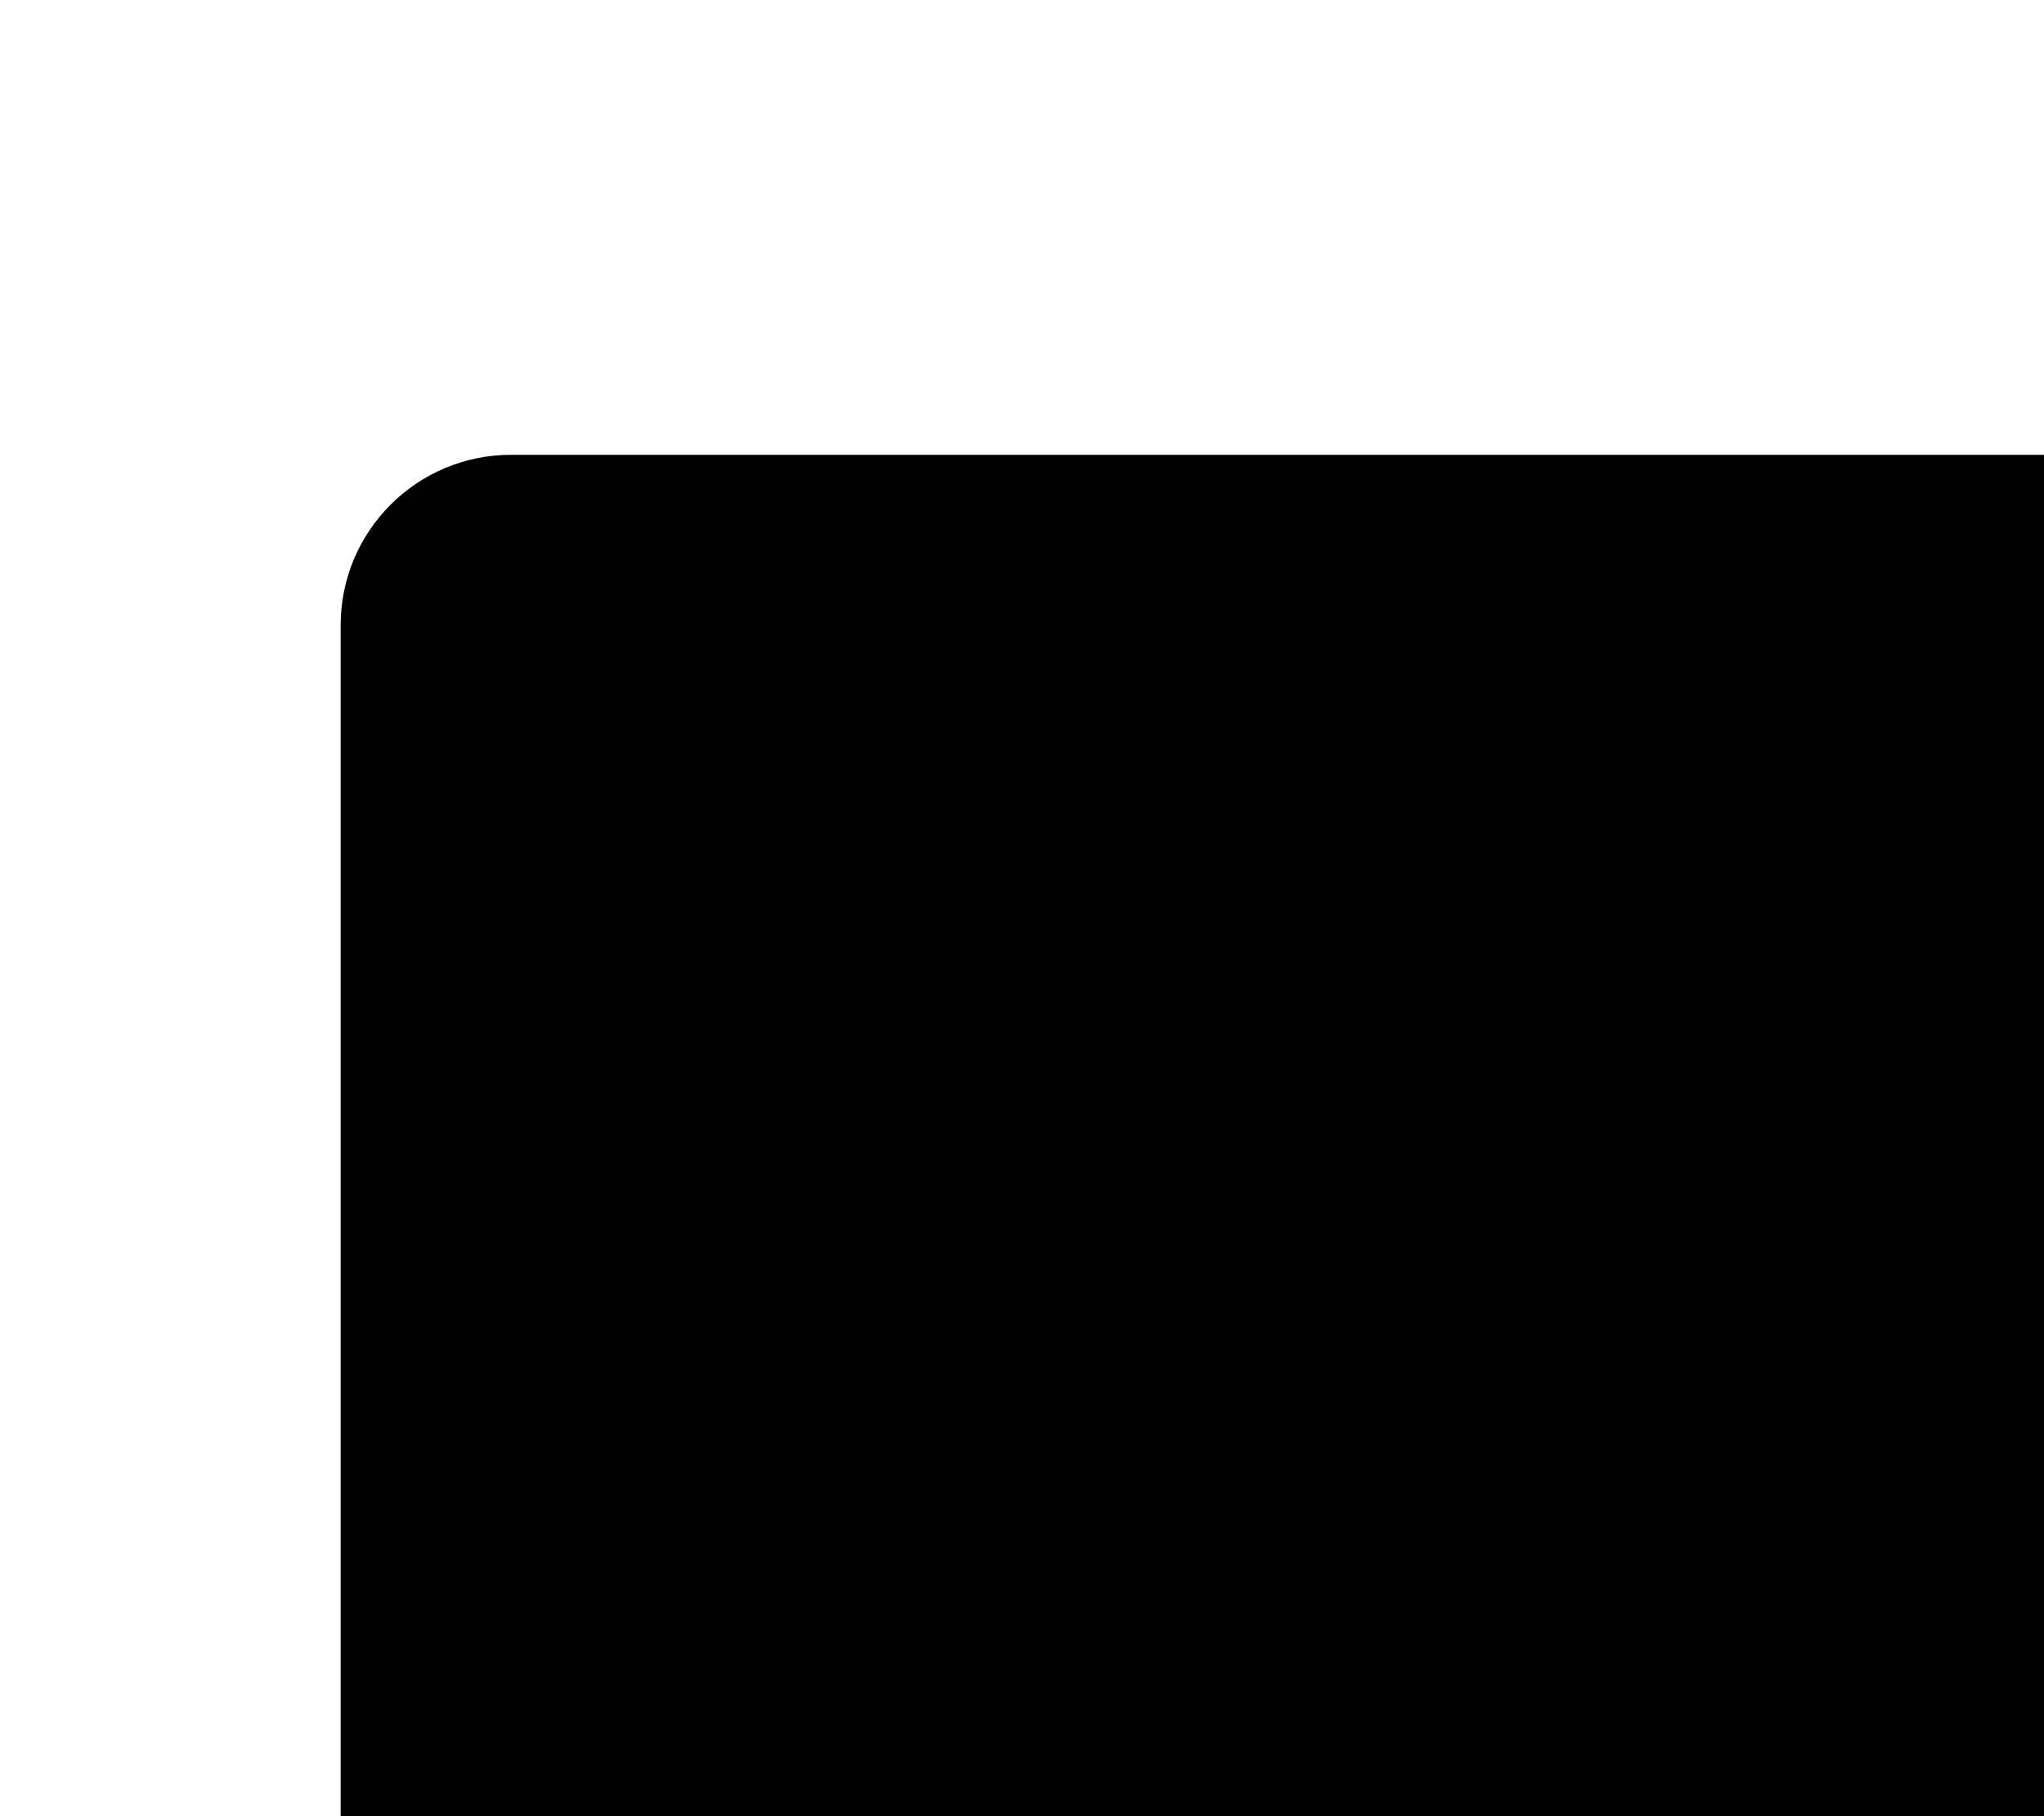
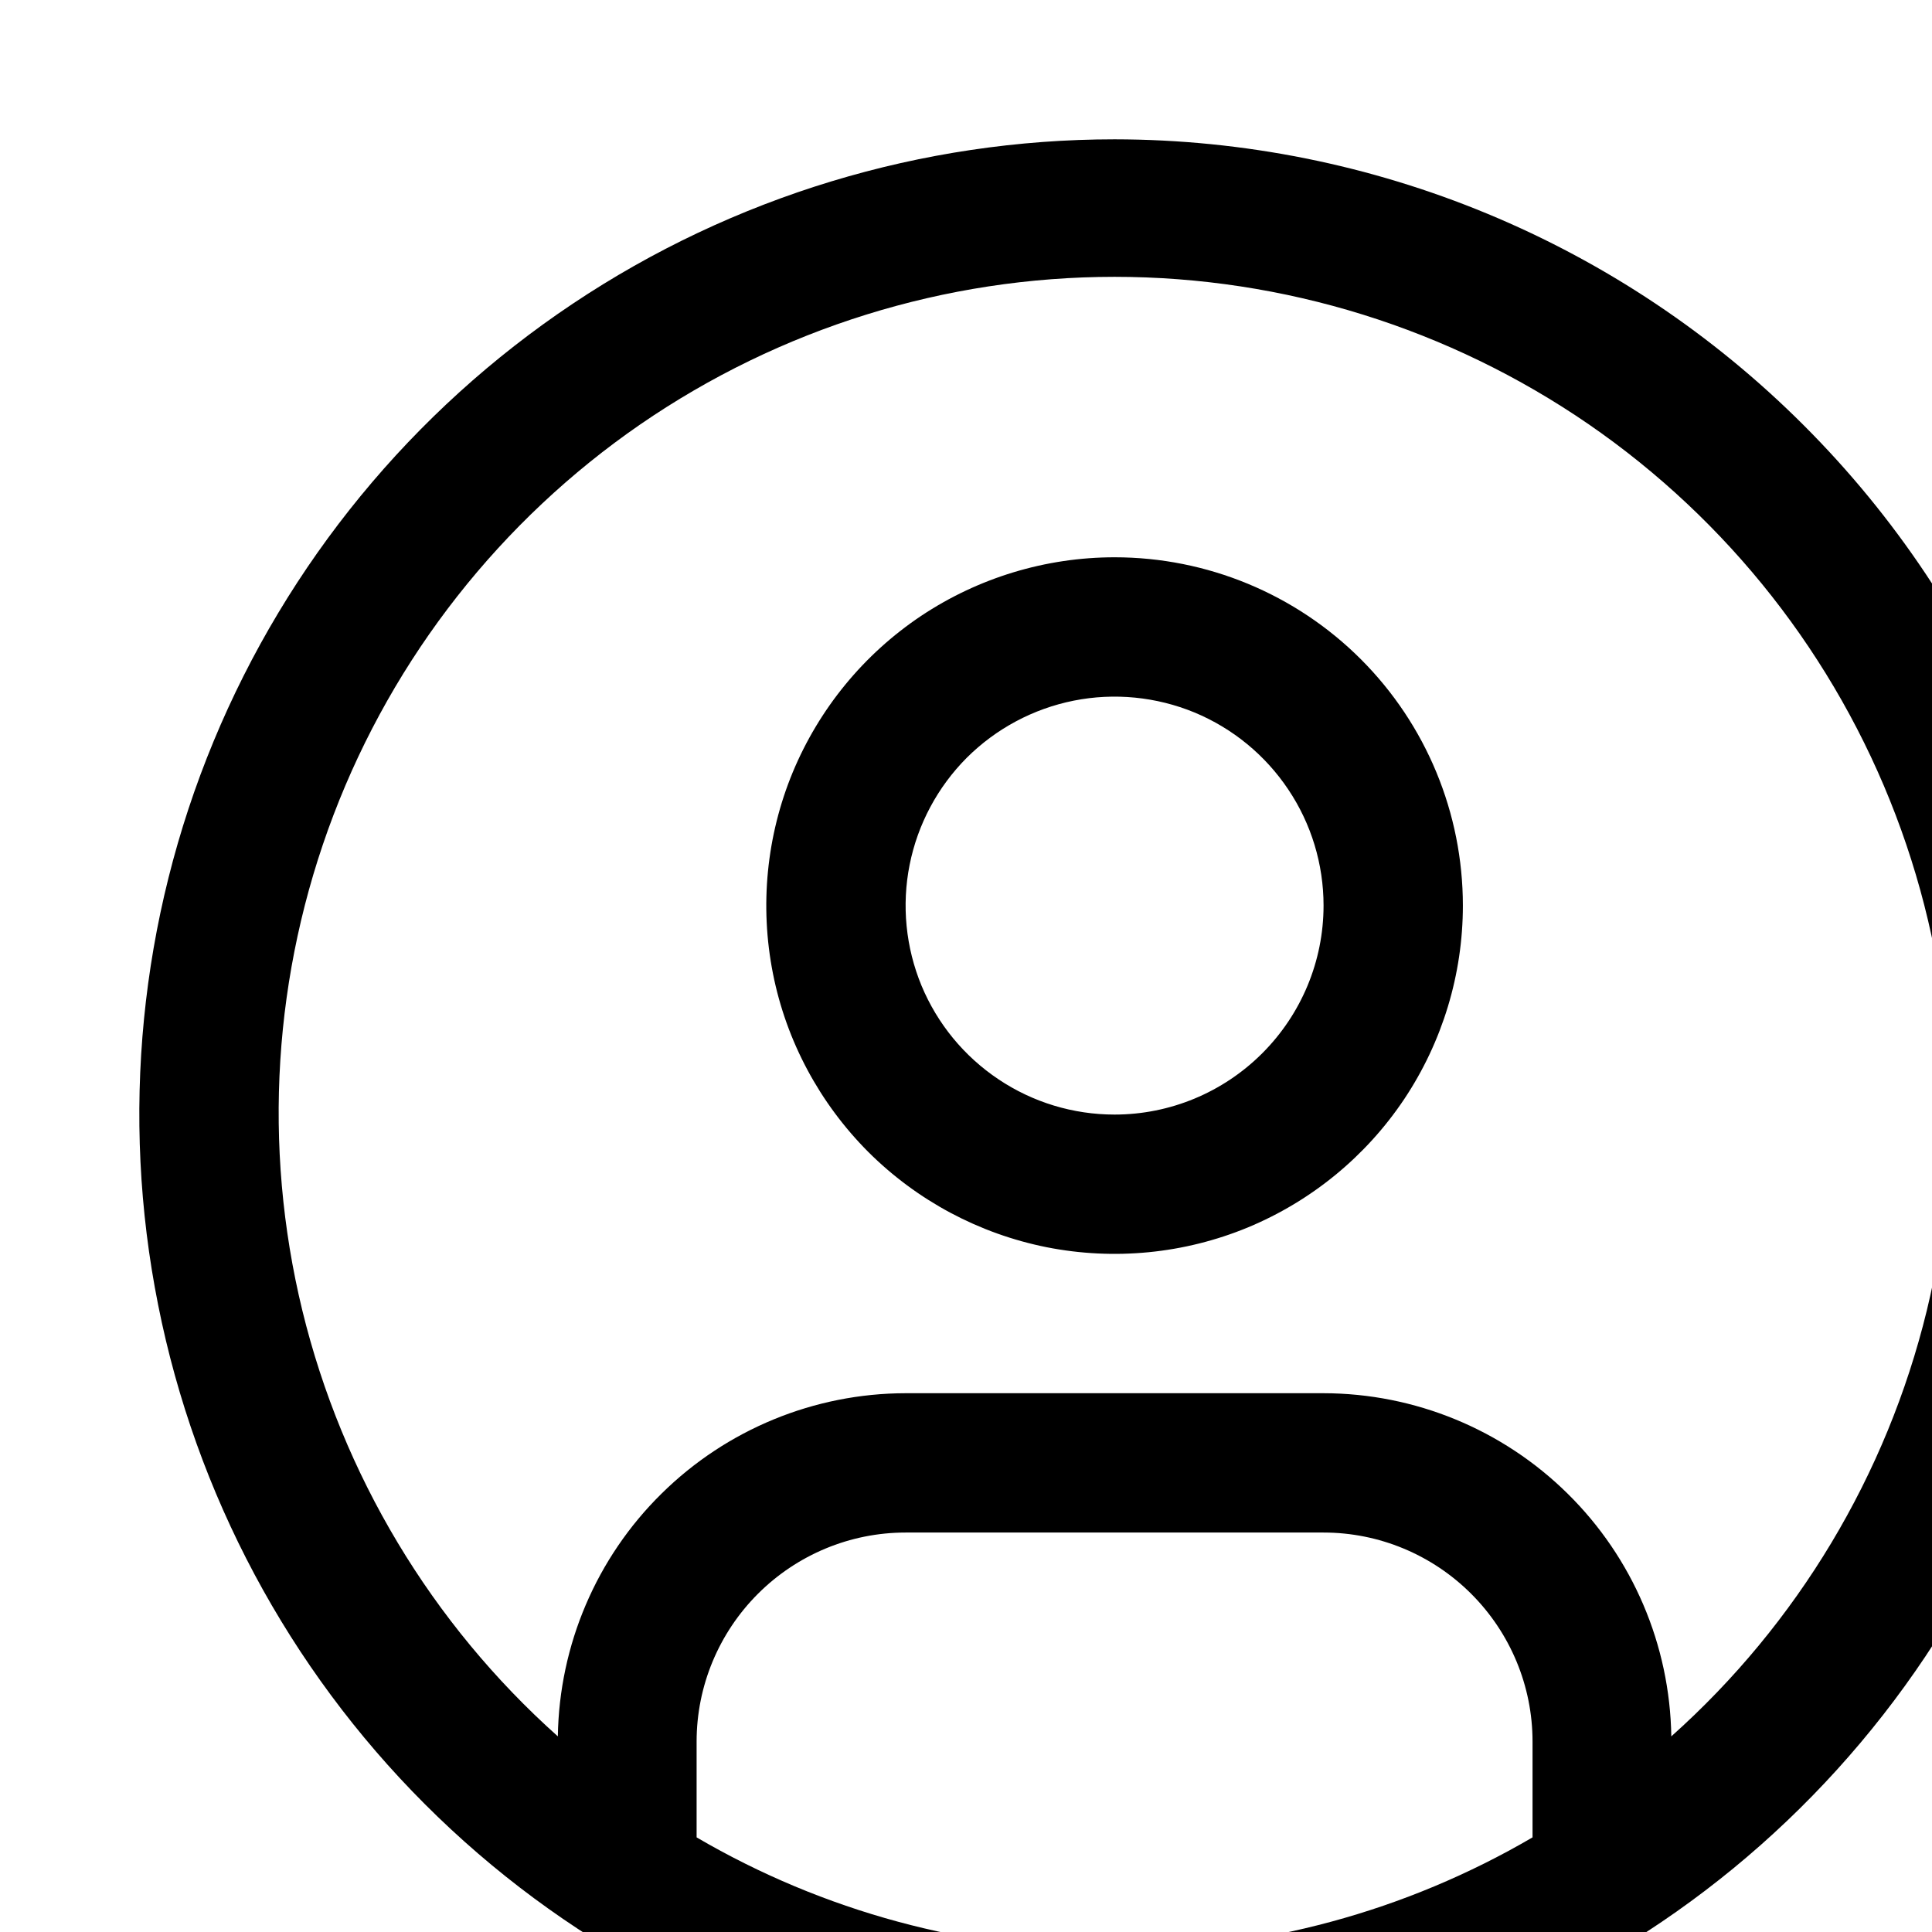
<svg xmlns="http://www.w3.org/2000/svg">
-   <path d="M10 13.33H3a1 1 0 01-1-1V3.67a1 1 0 011-1h10a1 1 0 011 1v5.66" />
-   <path d="M8.67 10.67a2.67 2.67 0 100-5.34 2.67 2.67 0 000 5.34zM14 13.33L10.67 10" />
+   <path d="M8 4C7.506 4 7.022 4.147 6.611 4.421C6.2 4.696 5.88 5.086 5.69 5.543C5.501 6 5.452 6.503 5.548 6.988C5.644 7.473 5.883 7.918 6.232 8.268C6.582 8.617 7.027 8.855 7.512 8.952C7.997 9.048 8.5 8.999 8.957 8.81C9.414 8.62 9.804 8.3 10.079 7.889C10.353 7.478 10.5 6.994 10.5 6.5C10.5 5.837 10.237 5.201 9.768 4.732C9.299 4.263 8.663 4 8 4ZM8 8C7.703 8 7.413 7.912 7.167 7.747C6.92 7.582 6.728 7.348 6.614 7.074C6.501 6.8 6.471 6.498 6.529 6.207C6.587 5.916 6.73 5.649 6.939 5.439C7.149 5.23 7.416 5.087 7.707 5.029C7.998 4.971 8.3 5.001 8.574 5.114C8.848 5.228 9.082 5.42 9.247 5.667C9.412 5.913 9.5 6.203 9.5 6.5C9.5 6.898 9.341 7.279 9.06 7.56C8.779 7.841 8.398 8 8 8Z" />
+   <path d="M8 1C6.616 1 5.262 1.411 4.111 2.18C2.96 2.949 2.063 4.042 1.533 5.321C1.003 6.6 0.864 8.008 1.135 9.366C1.405 10.723 2.071 11.971 3.05 12.95C4.029 13.929 5.277 14.595 6.634 14.866C7.992 15.136 9.4 14.997 10.679 14.467C11.958 13.937 13.051 13.04 13.82 11.889C14.589 10.738 15 9.384 15 8C14.998 6.144 14.26 4.365 12.947 3.053C11.635 1.74 9.856 1.002 8 1ZM5 13.188V12.5C5 12.102 5.159 11.721 5.44 11.44C5.721 11.159 6.102 11 6.5 11H9.5C9.898 11 10.279 11.159 10.56 11.44C10.841 11.721 11 12.102 11 12.5V13.188C10.09 13.72 9.054 14 8 14C6.946 14 5.91 13.72 5 13.188ZM11.996 12.463C11.986 11.807 11.719 11.181 11.252 10.721C10.785 10.26 10.156 10.001 9.5 10H6.5C5.844 10.001 5.215 10.26 4.748 10.721C4.281 11.181 4.014 11.807 4.004 12.463C3.097 11.653 2.458 10.587 2.17 9.406C1.883 8.225 1.961 6.985 2.394 5.849C2.827 4.713 3.595 3.736 4.596 3.046C5.598 2.357 6.784 1.987 8 1.987C9.216 1.987 10.402 2.357 11.404 3.046C12.405 3.736 13.173 4.713 13.606 5.849C14.039 6.985 14.117 8.225 13.83 9.406C13.542 10.587 12.903 11.653 11.996 12.463Z" />
</svg>
